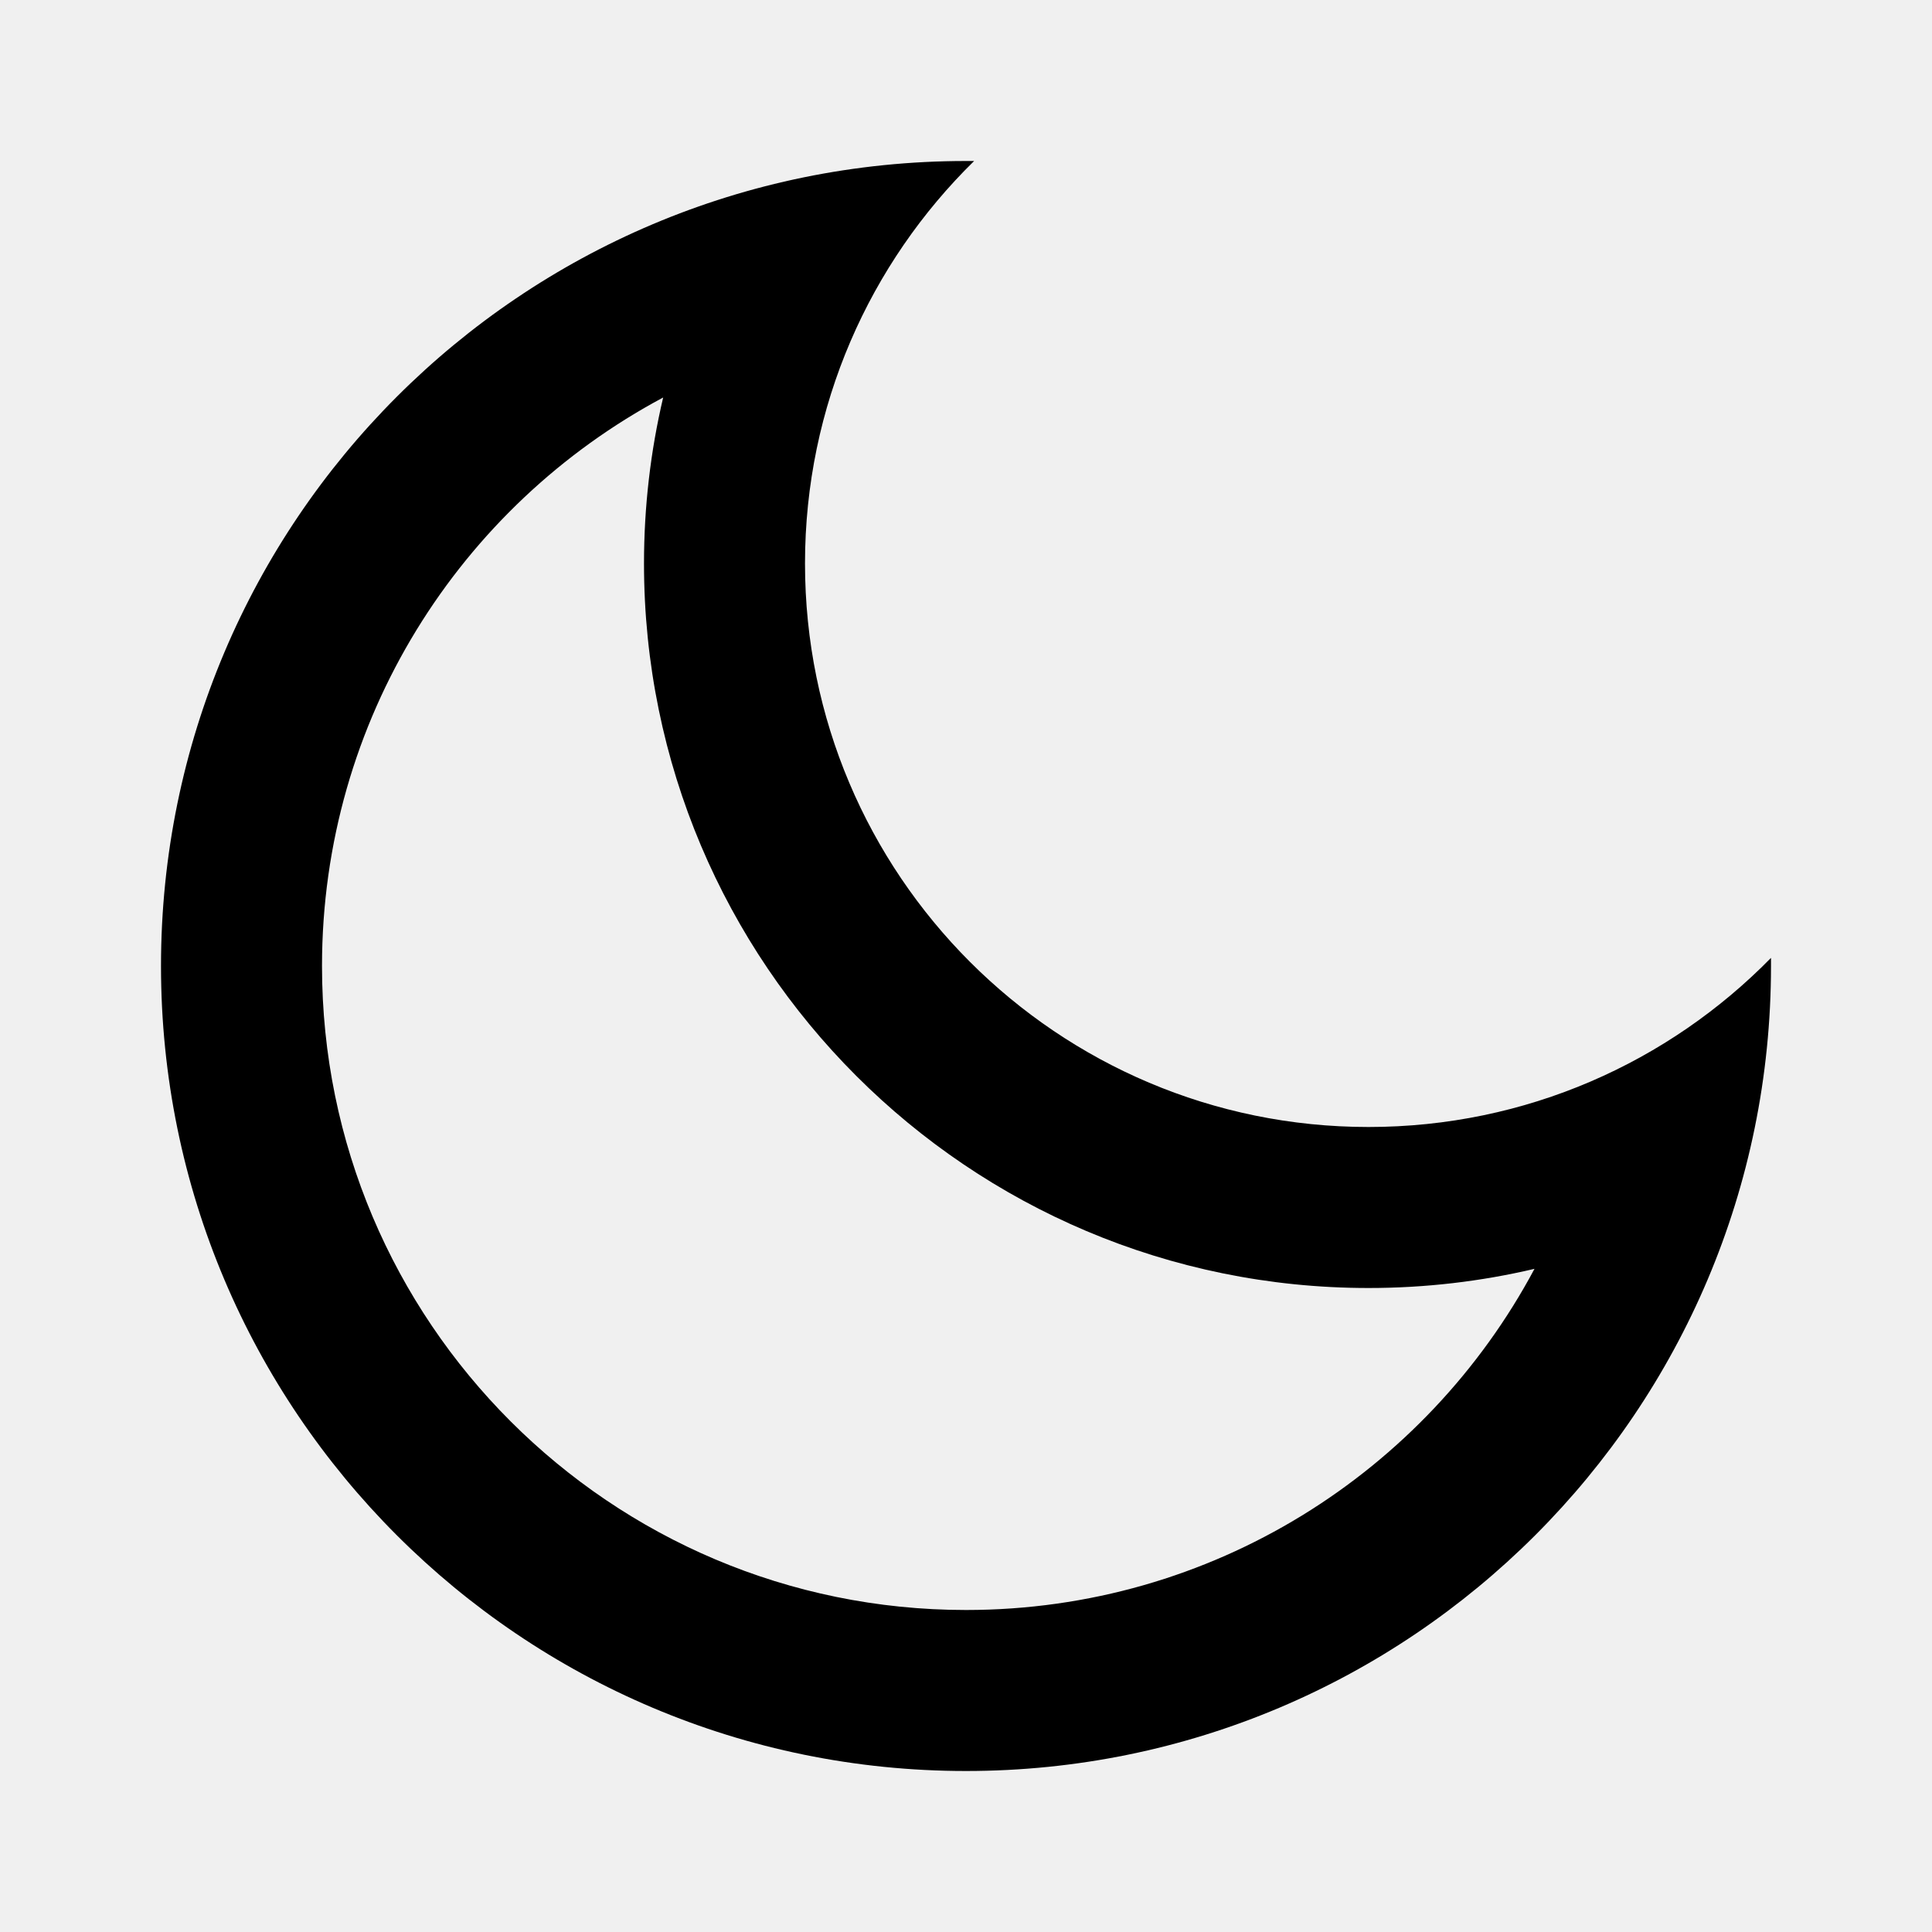
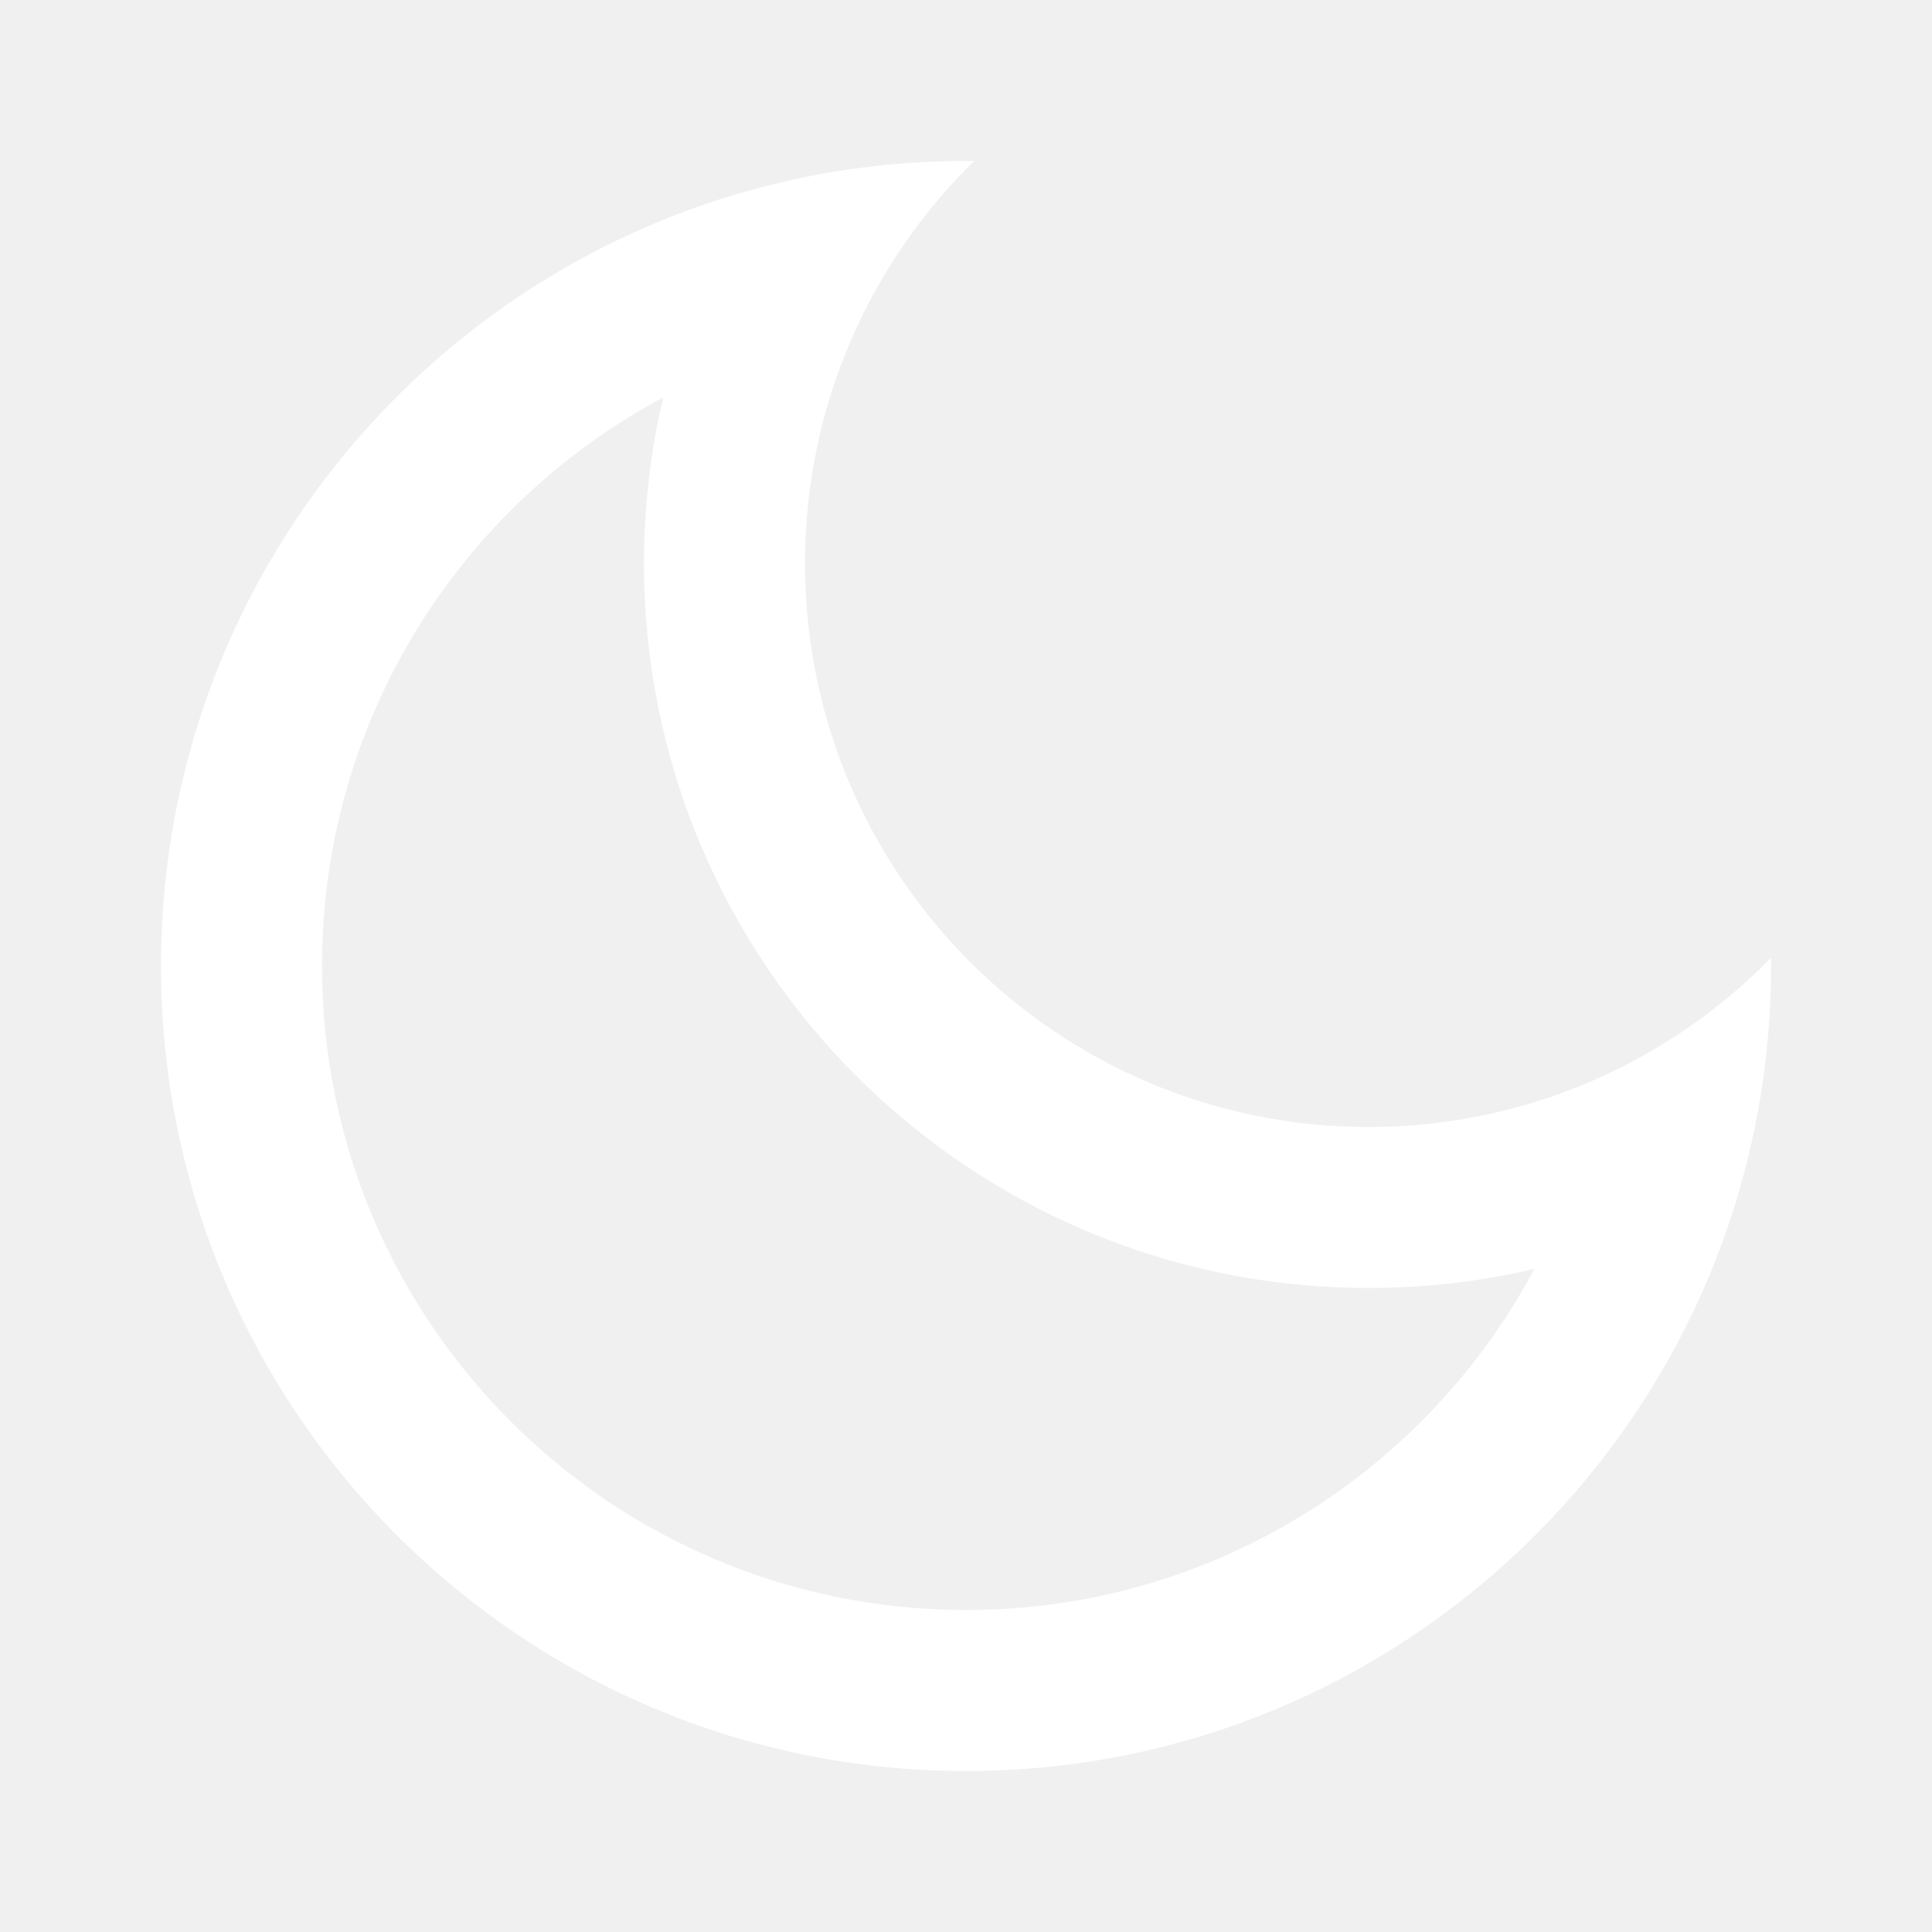
- <svg xmlns="http://www.w3.org/2000/svg" viewBox="0 0 24 24" fill="currentColor">
+ <svg xmlns="http://www.w3.org/2000/svg" viewBox="0 0 24 24" fill="white">
  <path d="M10 7C10 10.866 13.134 14 17 14C18.958 14 20.729 13.196 22 11.899C22 11.933 22 11.966 22 12C22 17.523 17.523 22 12 22C6.477 22 2 17.523 2 12C2 6.477 6.477 2 12 2C12.034 2 12.067 2 12.101 2C10.804 3.271 10 5.042 10 7ZM4 12C4 16.418 7.582 20 12 20C15.058 20 17.716 18.284 19.062 15.762C18.395 15.919 17.703 16 17 16C12.029 16 8 11.971 8 7C8 6.296 8.081 5.605 8.238 4.938C5.716 6.284 4 8.942 4 12Z" />
</svg>
